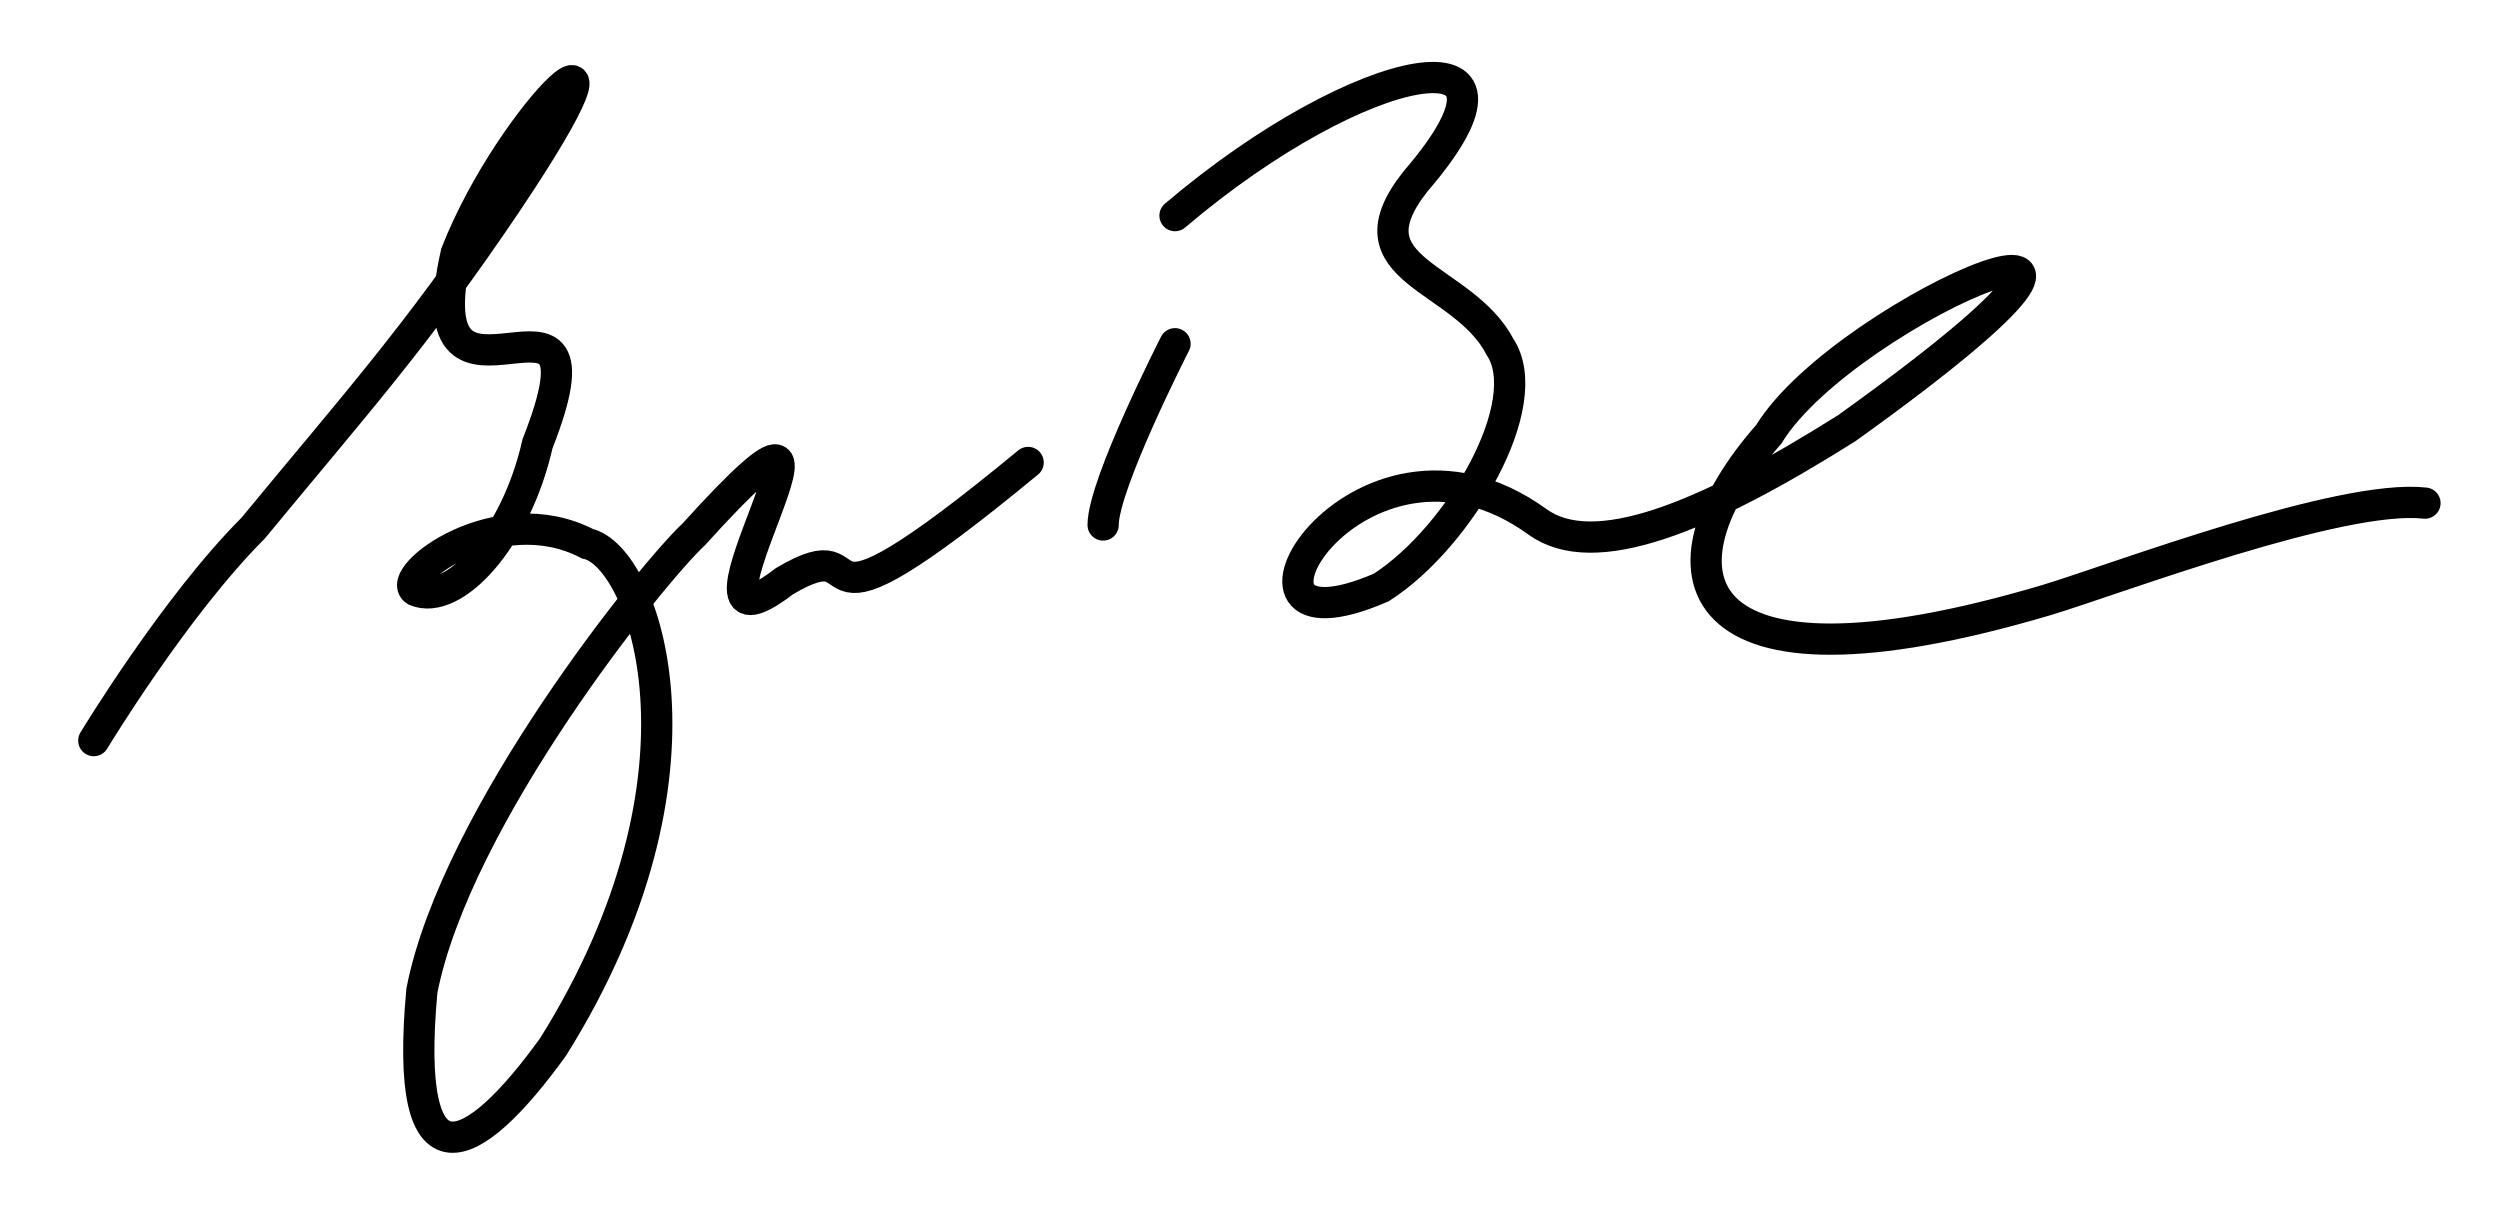
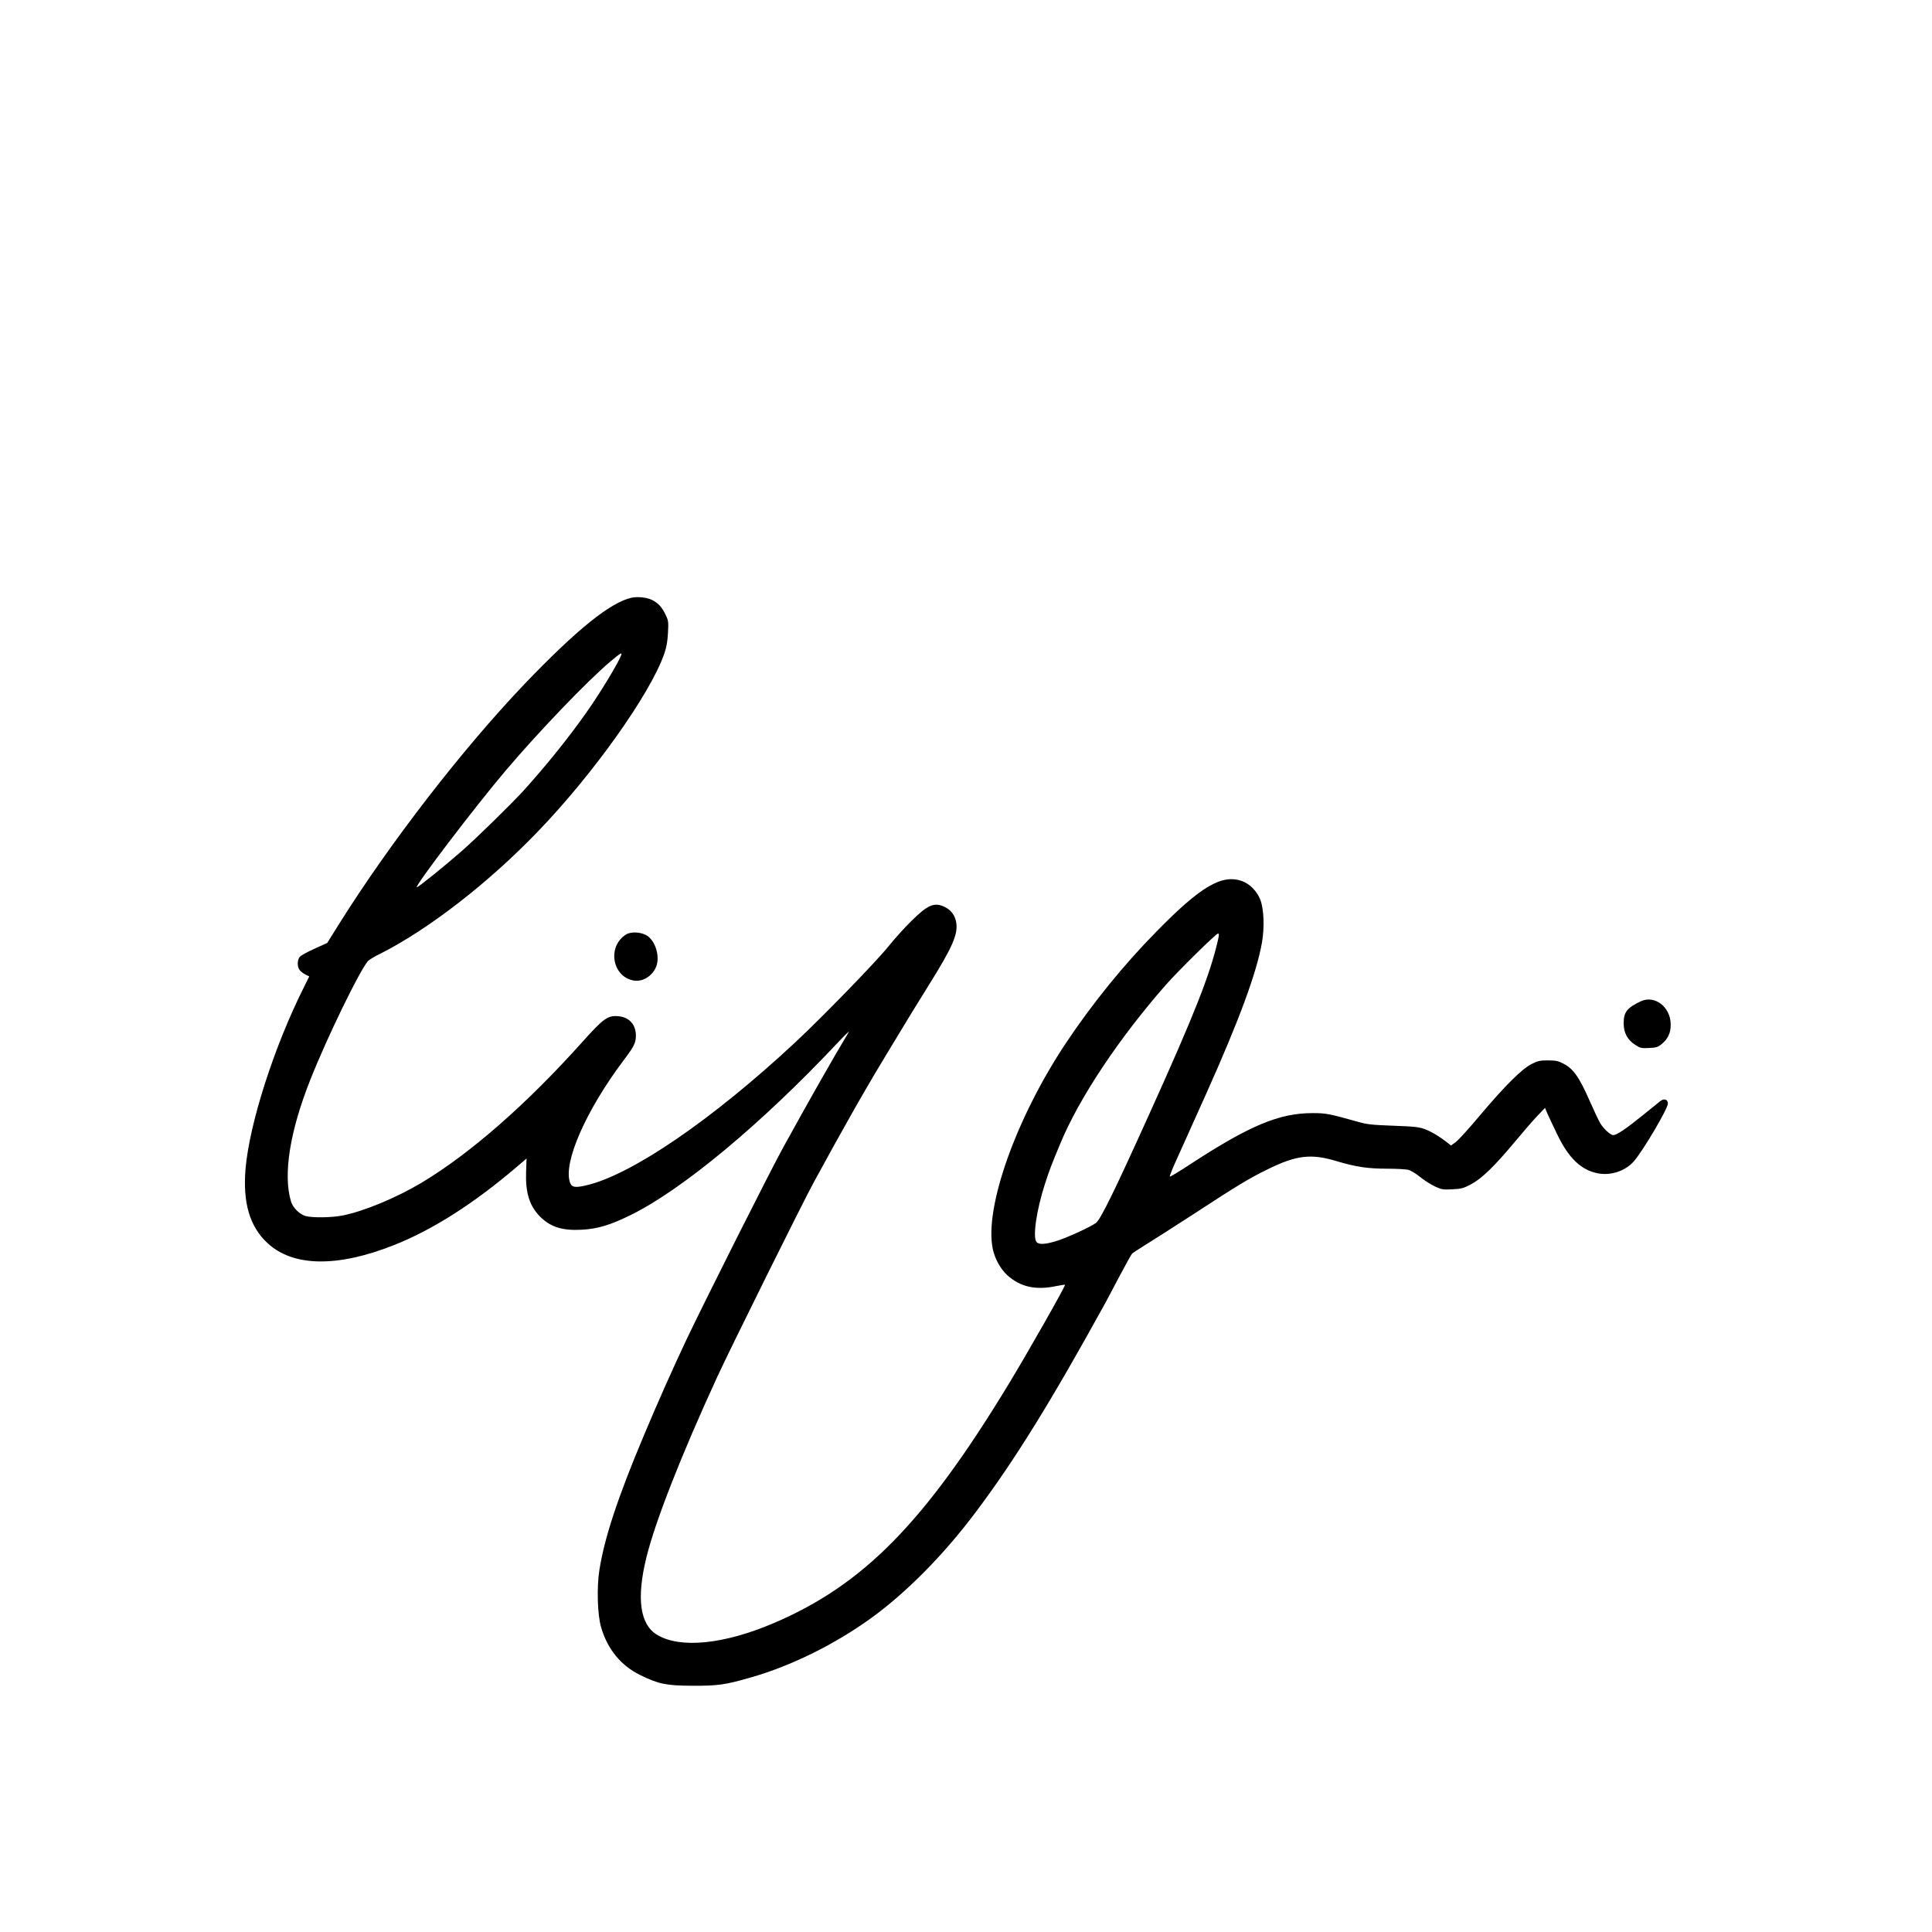
- <svg xmlns="http://www.w3.org/2000/svg" width="11.114in" height="5.404in" viewBox="0 0 800 389">
-   <path id="Unnamed" fill="none" stroke="black" stroke-width="10" stroke-linecap="round" d="M 30.00,237.00            C 30.00,237.00 56.00,194.00 81.00,169.00              114.00,129.00 133.00,108.00 162.00,65.00              211.00,-8.00 164.00,35.00 146.00,81.00              131.00,147.00 198.00,76.00 172.00,142.00              165.00,173.00 145.00,194.00 133.00,189.00              125.91,184.57 159.00,159.00 188.00,174.00              206.00,178.00 232.00,247.00 177.00,335.00              151.00,371.00 129.00,382.00 135.00,317.00              146.00,261.00 209.00,183.00 222.00,171.00              288.00,98.00 208.00,219.00 251.00,186.00              283.00,167.00 249.00,214.00 329.00,148.00M 376.00,110.00            C 376.00,110.00 353.00,155.00 353.00,168.00M 376.00,69.00            C 436.00,18.00 497.00,7.00 453.00,58.00              430.00,87.00 468.00,88.00 480.00,111.00              492.00,129.00 467.00,172.00 442.00,188.00              382.00,214.00 434.00,125.00 492.00,167.00              510.00,180.00 545.00,166.00 591.00,137.00              718.00,46.00 591.00,98.00 566.00,139.00              528.00,182.00 537.00,227.00 655.00,192.00              678.00,185.00 749.00,158.00 776.00,161.00" />
+ <svg xmlns="http://www.w3.org/2000/svg" version="1.0" width="1668pt" height="1668pt" viewBox="0 0 1668 1668" preserveAspectRatio="xMidYMid meet">
+   <g transform="translate(0,1668) scale(0.1,-0.1)" fill="#000000" stroke="none">
+     <path d="M5455 11520 c-182 -38 -476 -275 -926 -745 -536 -562 -1159 -1367 -1599 -2068 l-105 -168 -110 -50 c-61 -27 -118 -59 -127 -70 -23 -27 -23 -88 0 -115 9 -12 32 -29 49 -38 l33 -16 -44 -89 c-257 -510 -472 -1178 -506 -1571 -25 -291 35 -498 187 -640 221 -208 605 -214 1096 -19 335 133 688 359 1053 670 l90 77 -4 -117 c-6 -178 29 -291 119 -383 90 -91 193 -124 358 -115 141 7 250 40 430 129 444 219 1127 787 1781 1483 62 66 106 109 98 95 -140 -234 -332 -571 -566 -996 -113 -205 -667 -1306 -836 -1661 -108 -228 -253 -553 -368 -828 -225 -535 -340 -884 -383 -1159 -24 -151 -17 -389 15 -496 55 -189 172 -332 340 -413 158 -77 222 -90 450 -91 217 -1 281 8 500 71 351 100 729 287 1045 516 305 222 624 545 899 912 335 445 653 959 1124 1815 13 25 67 126 119 225 53 99 100 185 107 192 6 6 58 40 116 76 58 35 242 153 410 262 392 256 487 313 645 390 248 122 374 137 595 70 169 -50 268 -65 440 -65 80 0 161 -5 181 -10 20 -6 65 -33 100 -62 35 -28 92 -64 127 -81 58 -27 70 -29 150 -25 78 4 95 8 162 43 92 49 203 156 381 370 68 82 154 181 191 220 l67 70 21 -50 c12 -27 50 -108 85 -180 98 -204 206 -307 350 -335 113 -22 240 21 312 105 81 94 293 454 293 498 0 35 -34 46 -65 21 -13 -11 -85 -68 -160 -129 -140 -113 -217 -165 -247 -165 -24 0 -84 55 -113 104 -13 22 -53 106 -88 186 -94 213 -141 281 -231 328 -43 22 -64 27 -131 27 -69 0 -88 -4 -140 -30 -85 -43 -226 -183 -438 -433 -98 -118 -197 -227 -220 -243 l-40 -29 -31 25 c-65 51 -133 93 -191 115 -53 20 -86 24 -275 31 -188 7 -227 11 -310 35 -243 68 -272 74 -387 74 -290 0 -545 -107 -1064 -446 -88 -58 -164 -104 -169 -102 -5 2 28 82 72 178 44 96 96 213 117 260 21 47 78 173 126 280 284 634 433 1038 480 1301 23 132 17 292 -14 371 -28 73 -91 137 -157 161 -175 62 -356 -44 -739 -435 -284 -288 -553 -620 -782 -963 -430 -645 -706 -1421 -632 -1777 18 -85 66 -173 125 -227 111 -101 245 -132 420 -95 42 8 78 14 79 12 7 -7 -324 -590 -490 -863 -726 -1195 -1252 -1729 -2029 -2060 -426 -181 -800 -219 -1000 -101 -151 88 -183 315 -95 671 77 312 301 883 612 1559 113 245 742 1514 835 1683 32 59 75 137 95 173 19 36 53 97 74 135 22 39 66 117 98 175 107 193 217 383 345 595 214 354 268 443 385 630 197 316 246 427 231 528 -9 61 -42 107 -96 135 -93 46 -149 23 -297 -125 -60 -59 -146 -155 -192 -213 -105 -131 -566 -606 -806 -830 -718 -669 -1419 -1148 -1809 -1235 -93 -21 -120 -16 -135 26 -60 171 137 620 458 1048 94 124 111 157 111 219 0 99 -60 163 -158 169 -86 6 -125 -23 -299 -217 -485 -542 -969 -966 -1393 -1221 -216 -129 -496 -246 -682 -283 -92 -19 -265 -21 -322 -4 -52 16 -108 72 -124 126 -69 231 -10 605 168 1052 145 366 426 943 498 1024 10 10 56 38 103 61 415 209 931 608 1357 1050 482 499 976 1193 1097 1541 20 58 28 106 32 180 5 94 4 106 -20 155 -29 64 -64 102 -115 128 -45 23 -123 32 -177 21z m-92 -497 c-26 -69 -181 -325 -296 -488 -155 -221 -349 -462 -546 -680 -105 -115 -407 -411 -535 -523 -152 -133 -374 -312 -387 -312 -27 0 501 694 765 1005 288 340 710 779 906 944 88 74 104 83 93 54z m5151 -2465 c-68 -294 -201 -632 -581 -1473 -310 -687 -432 -936 -472 -964 -50 -36 -249 -127 -339 -155 -97 -30 -153 -33 -173 -9 -35 41 0 278 73 503 37 115 57 167 133 349 163 393 509 912 913 1371 104 118 431 440 447 440 11 0 11 -11 -1 -62z" />
+     <path d="M5405 8612 c-166 -104 -119 -369 70 -398 78 -11 160 42 191 123 31 81 -3 207 -71 259 -49 37 -144 45 -190 16z" />
+     <path d="M14165 8035 c-119 -57 -147 -93 -147 -190 0 -82 33 -143 100 -186 43 -28 53 -30 119 -27 62 3 76 7 109 34 54 44 79 97 78 169 0 151 -138 257 -259 200z" />
+   </g>
</svg>
